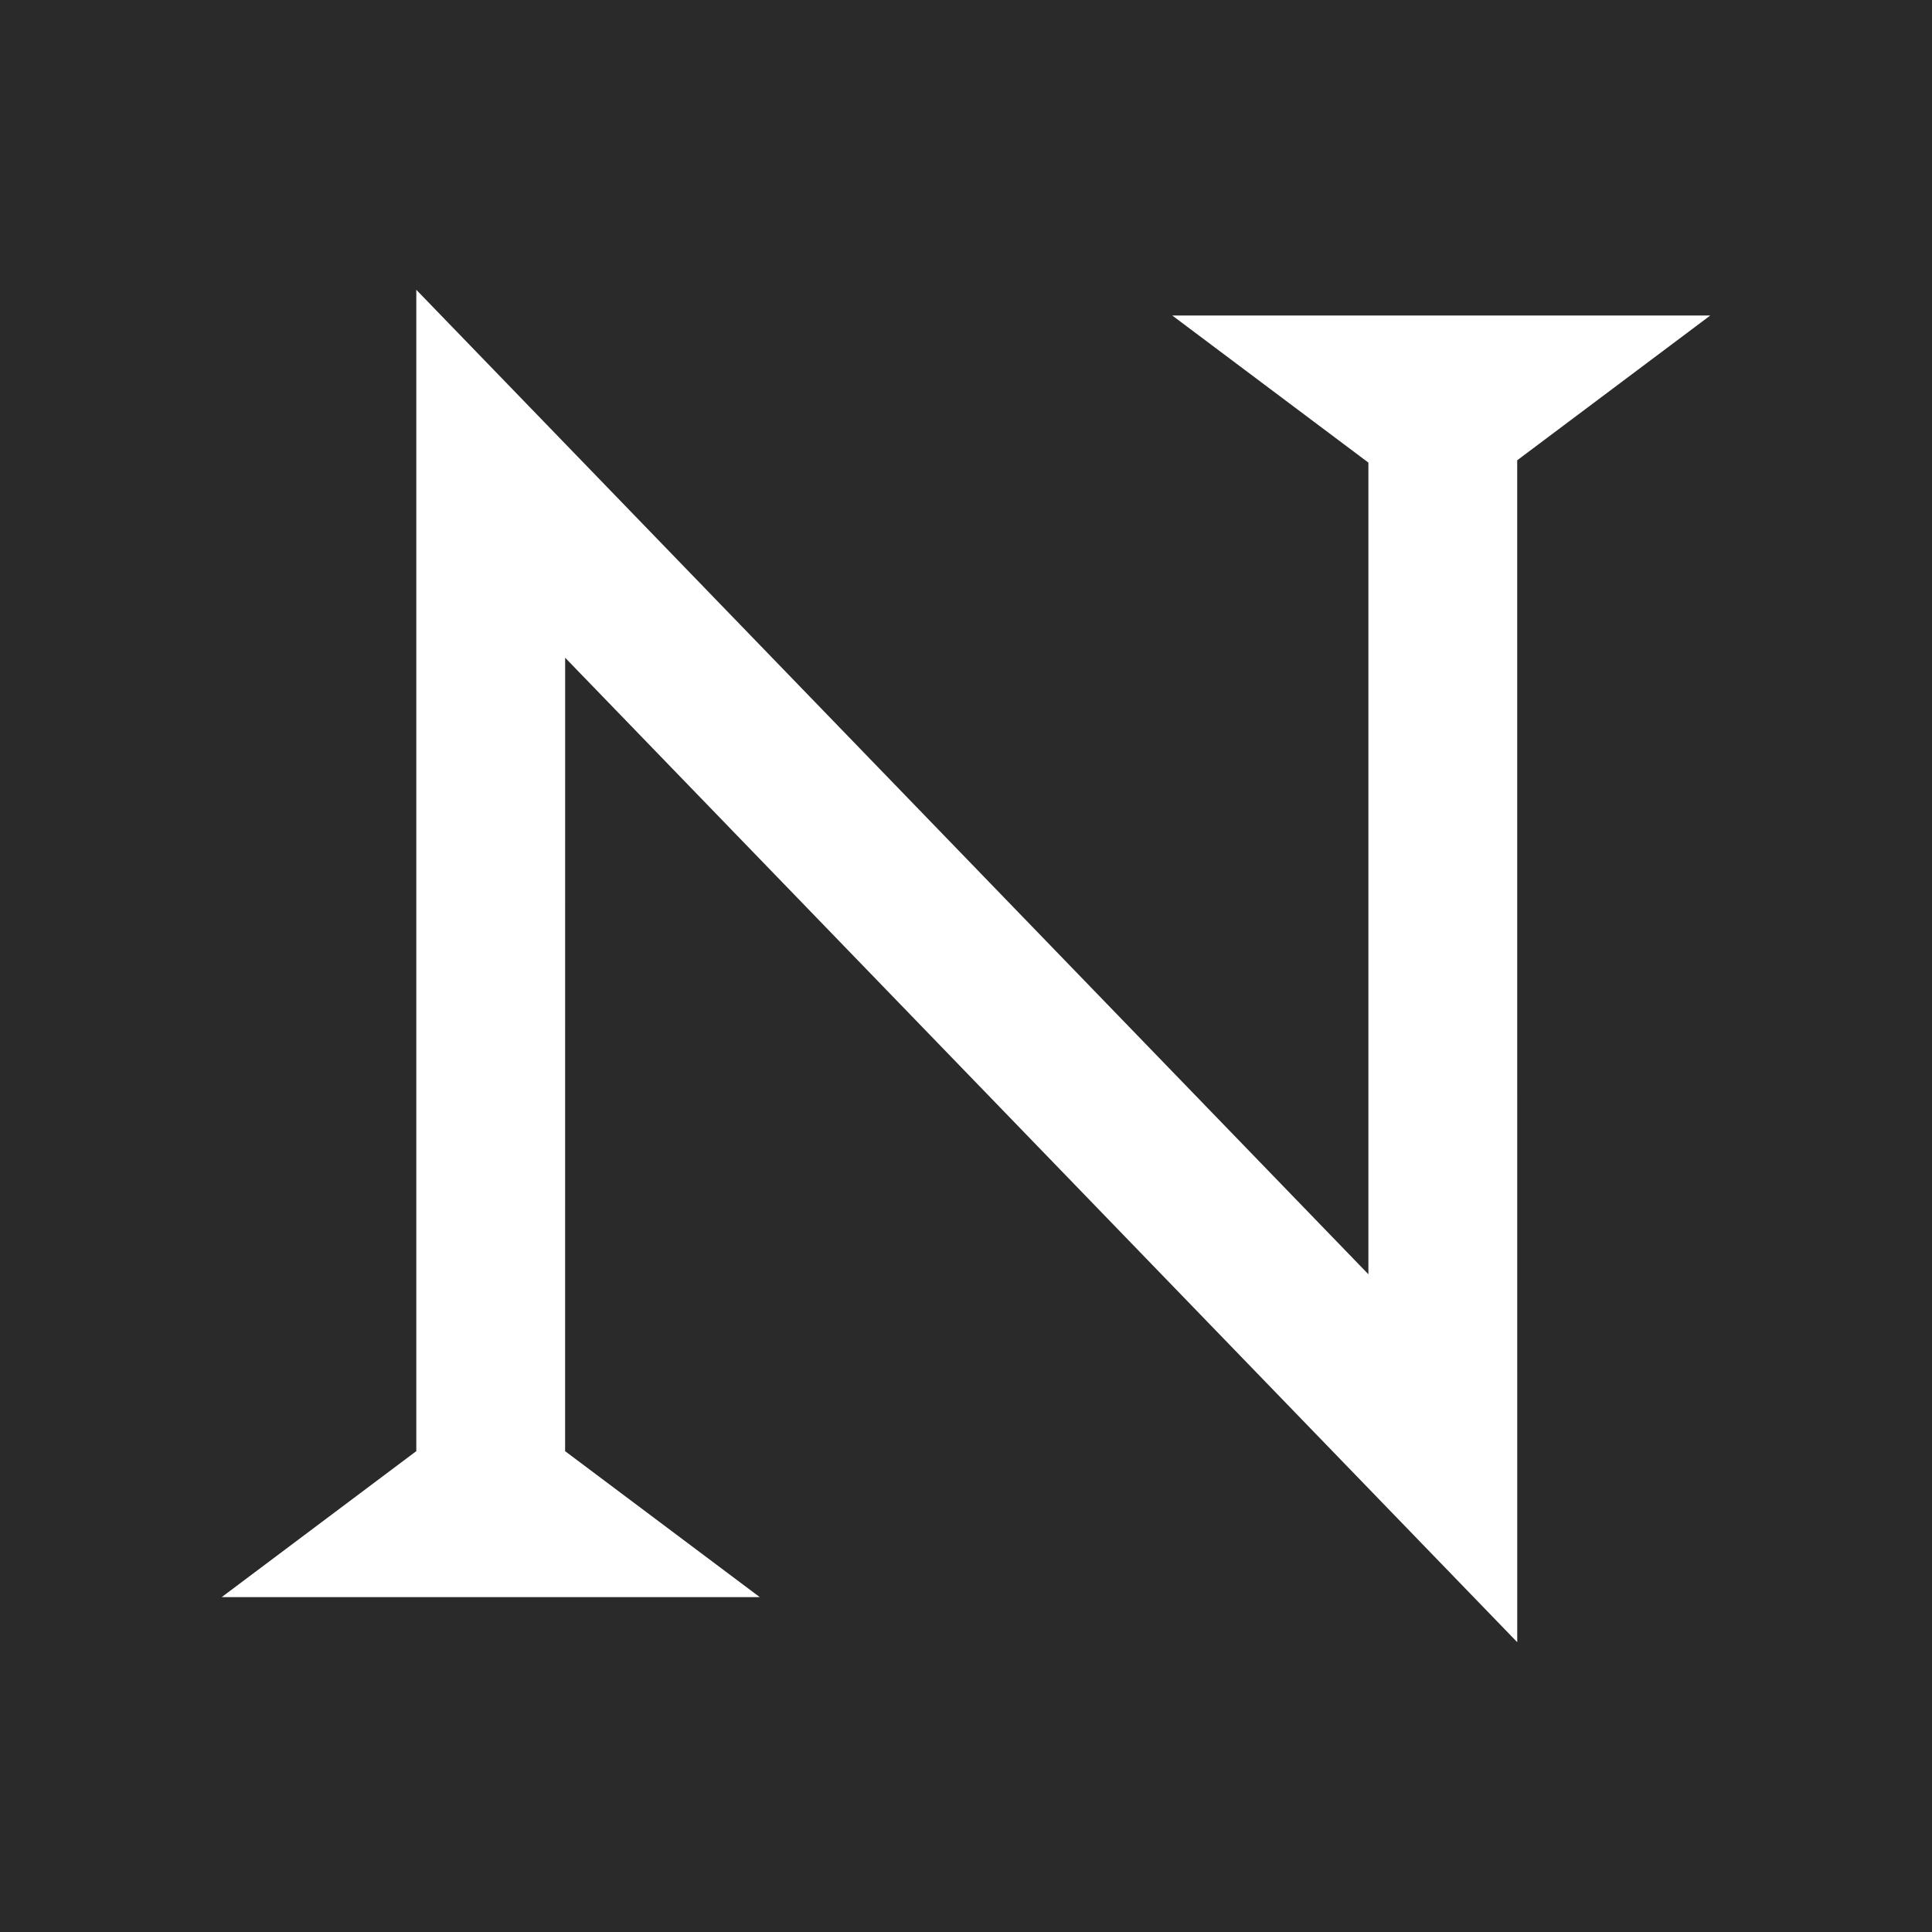
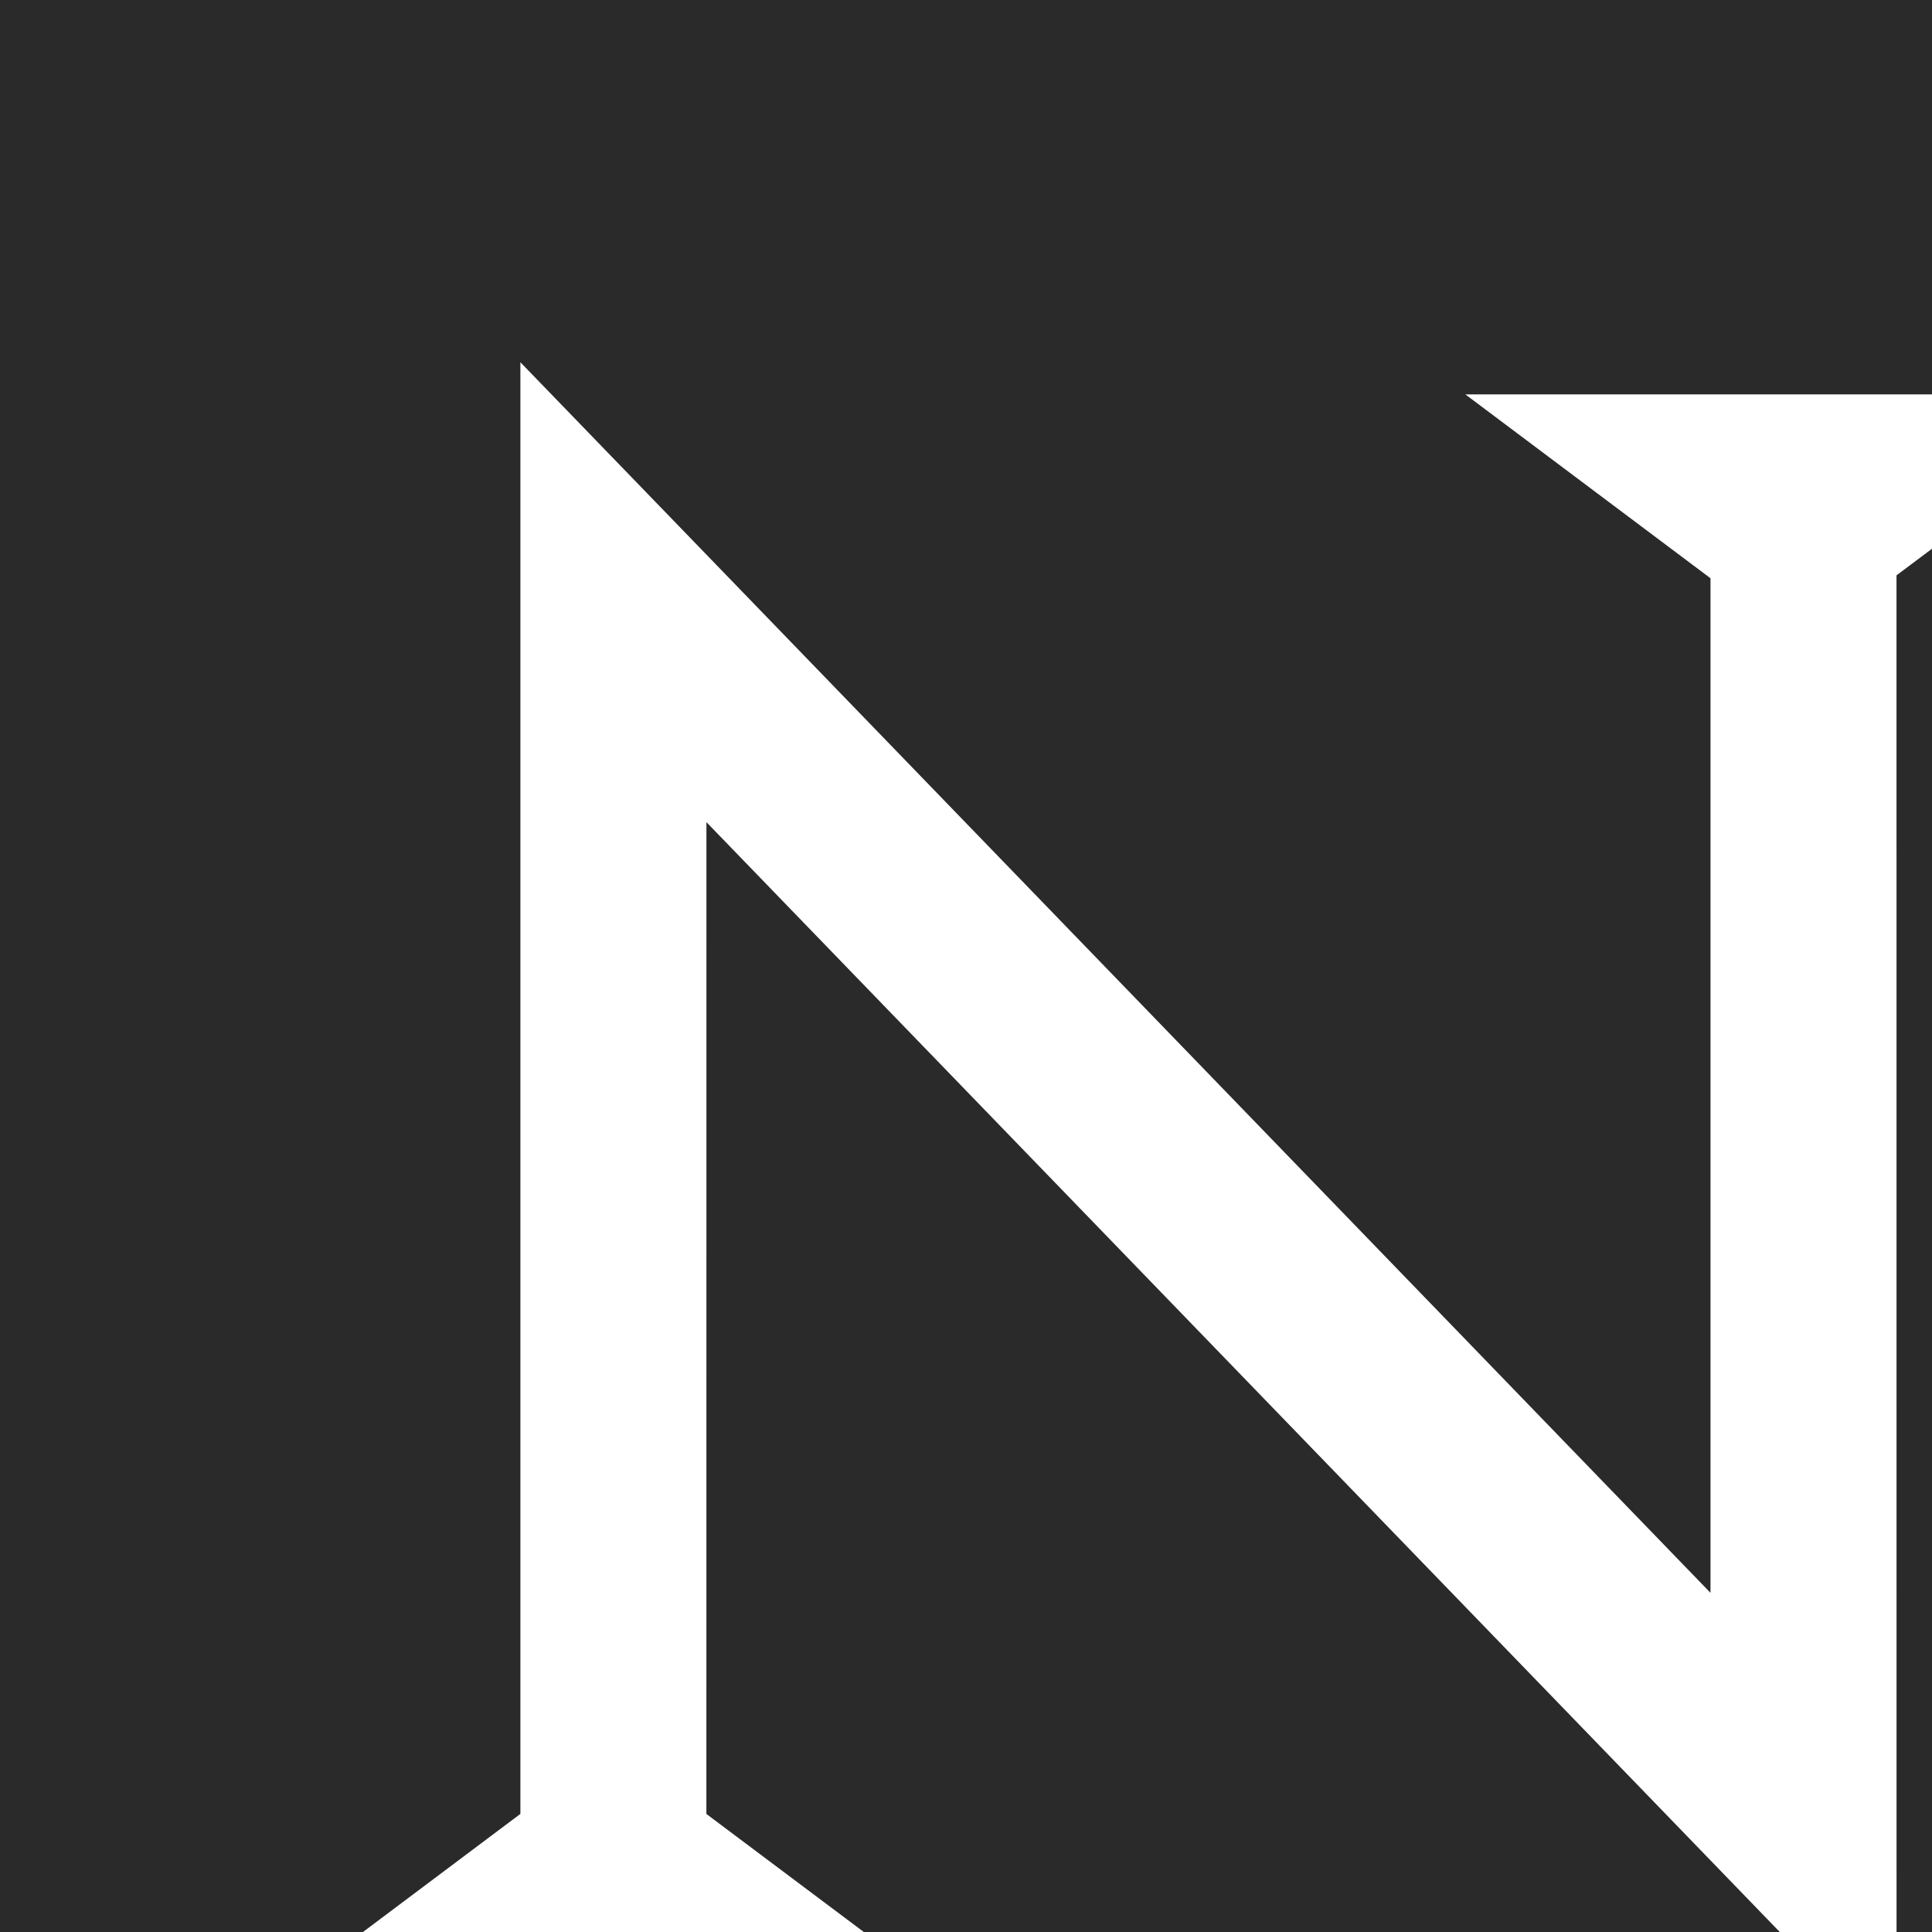
- <svg xmlns="http://www.w3.org/2000/svg" width="50" height="50" viewBox="0 0 50 50">
+ <svg xmlns="http://www.w3.org/2000/svg" width="40" height="40" viewBox="0 0 40 40">
  <style>
    .polyN {
      fill: #2A2A2A;
    }
  </style>
  <g fill="none" fill-rule="evenodd">
-     <rect class="polyN" width="50" height="50" />
+     <rect class="polyN" width="40" height="40" />
    <polygon fill="#FFF" fill-rule="nonzero" points="10.774 7.5 35.414 32.978 35.414 11.972 30.338 8.165 44.262 8.165 39.265 11.912 39.266 42.5 14.626 17.022 14.625 37.556 19.662 41.333 5.738 41.333 10.774 37.555" />
  </g>
</svg>
